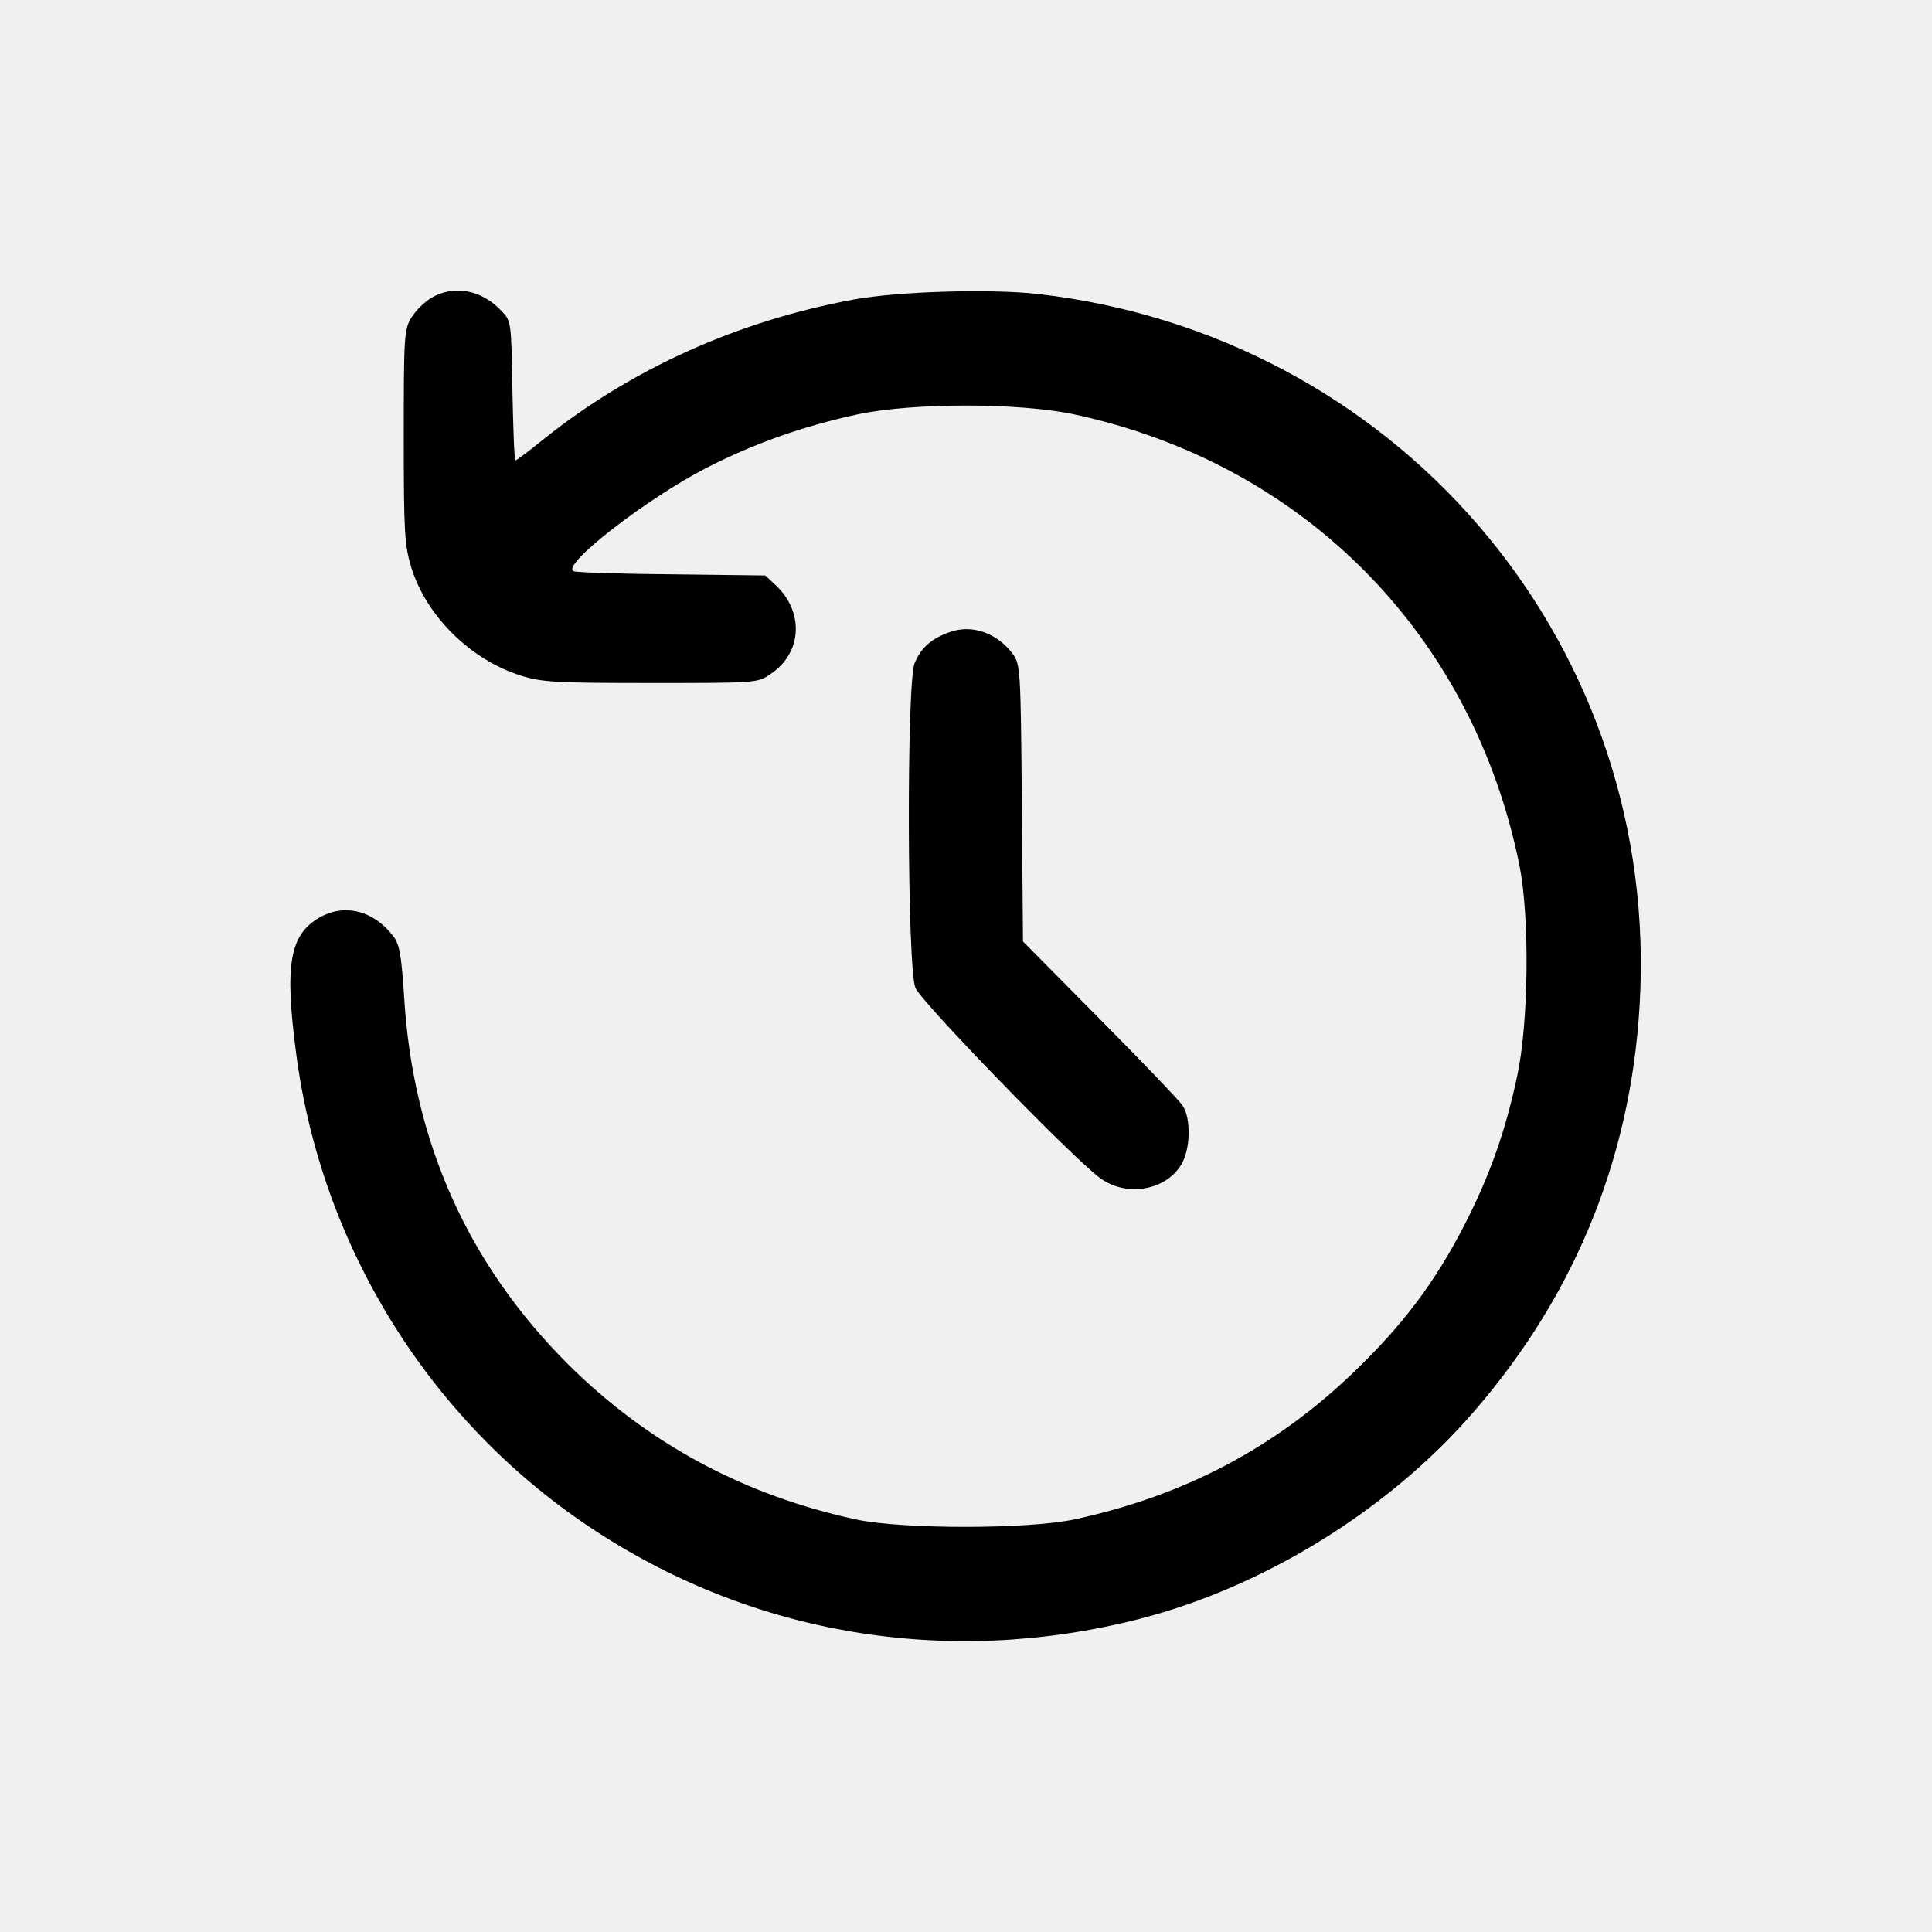
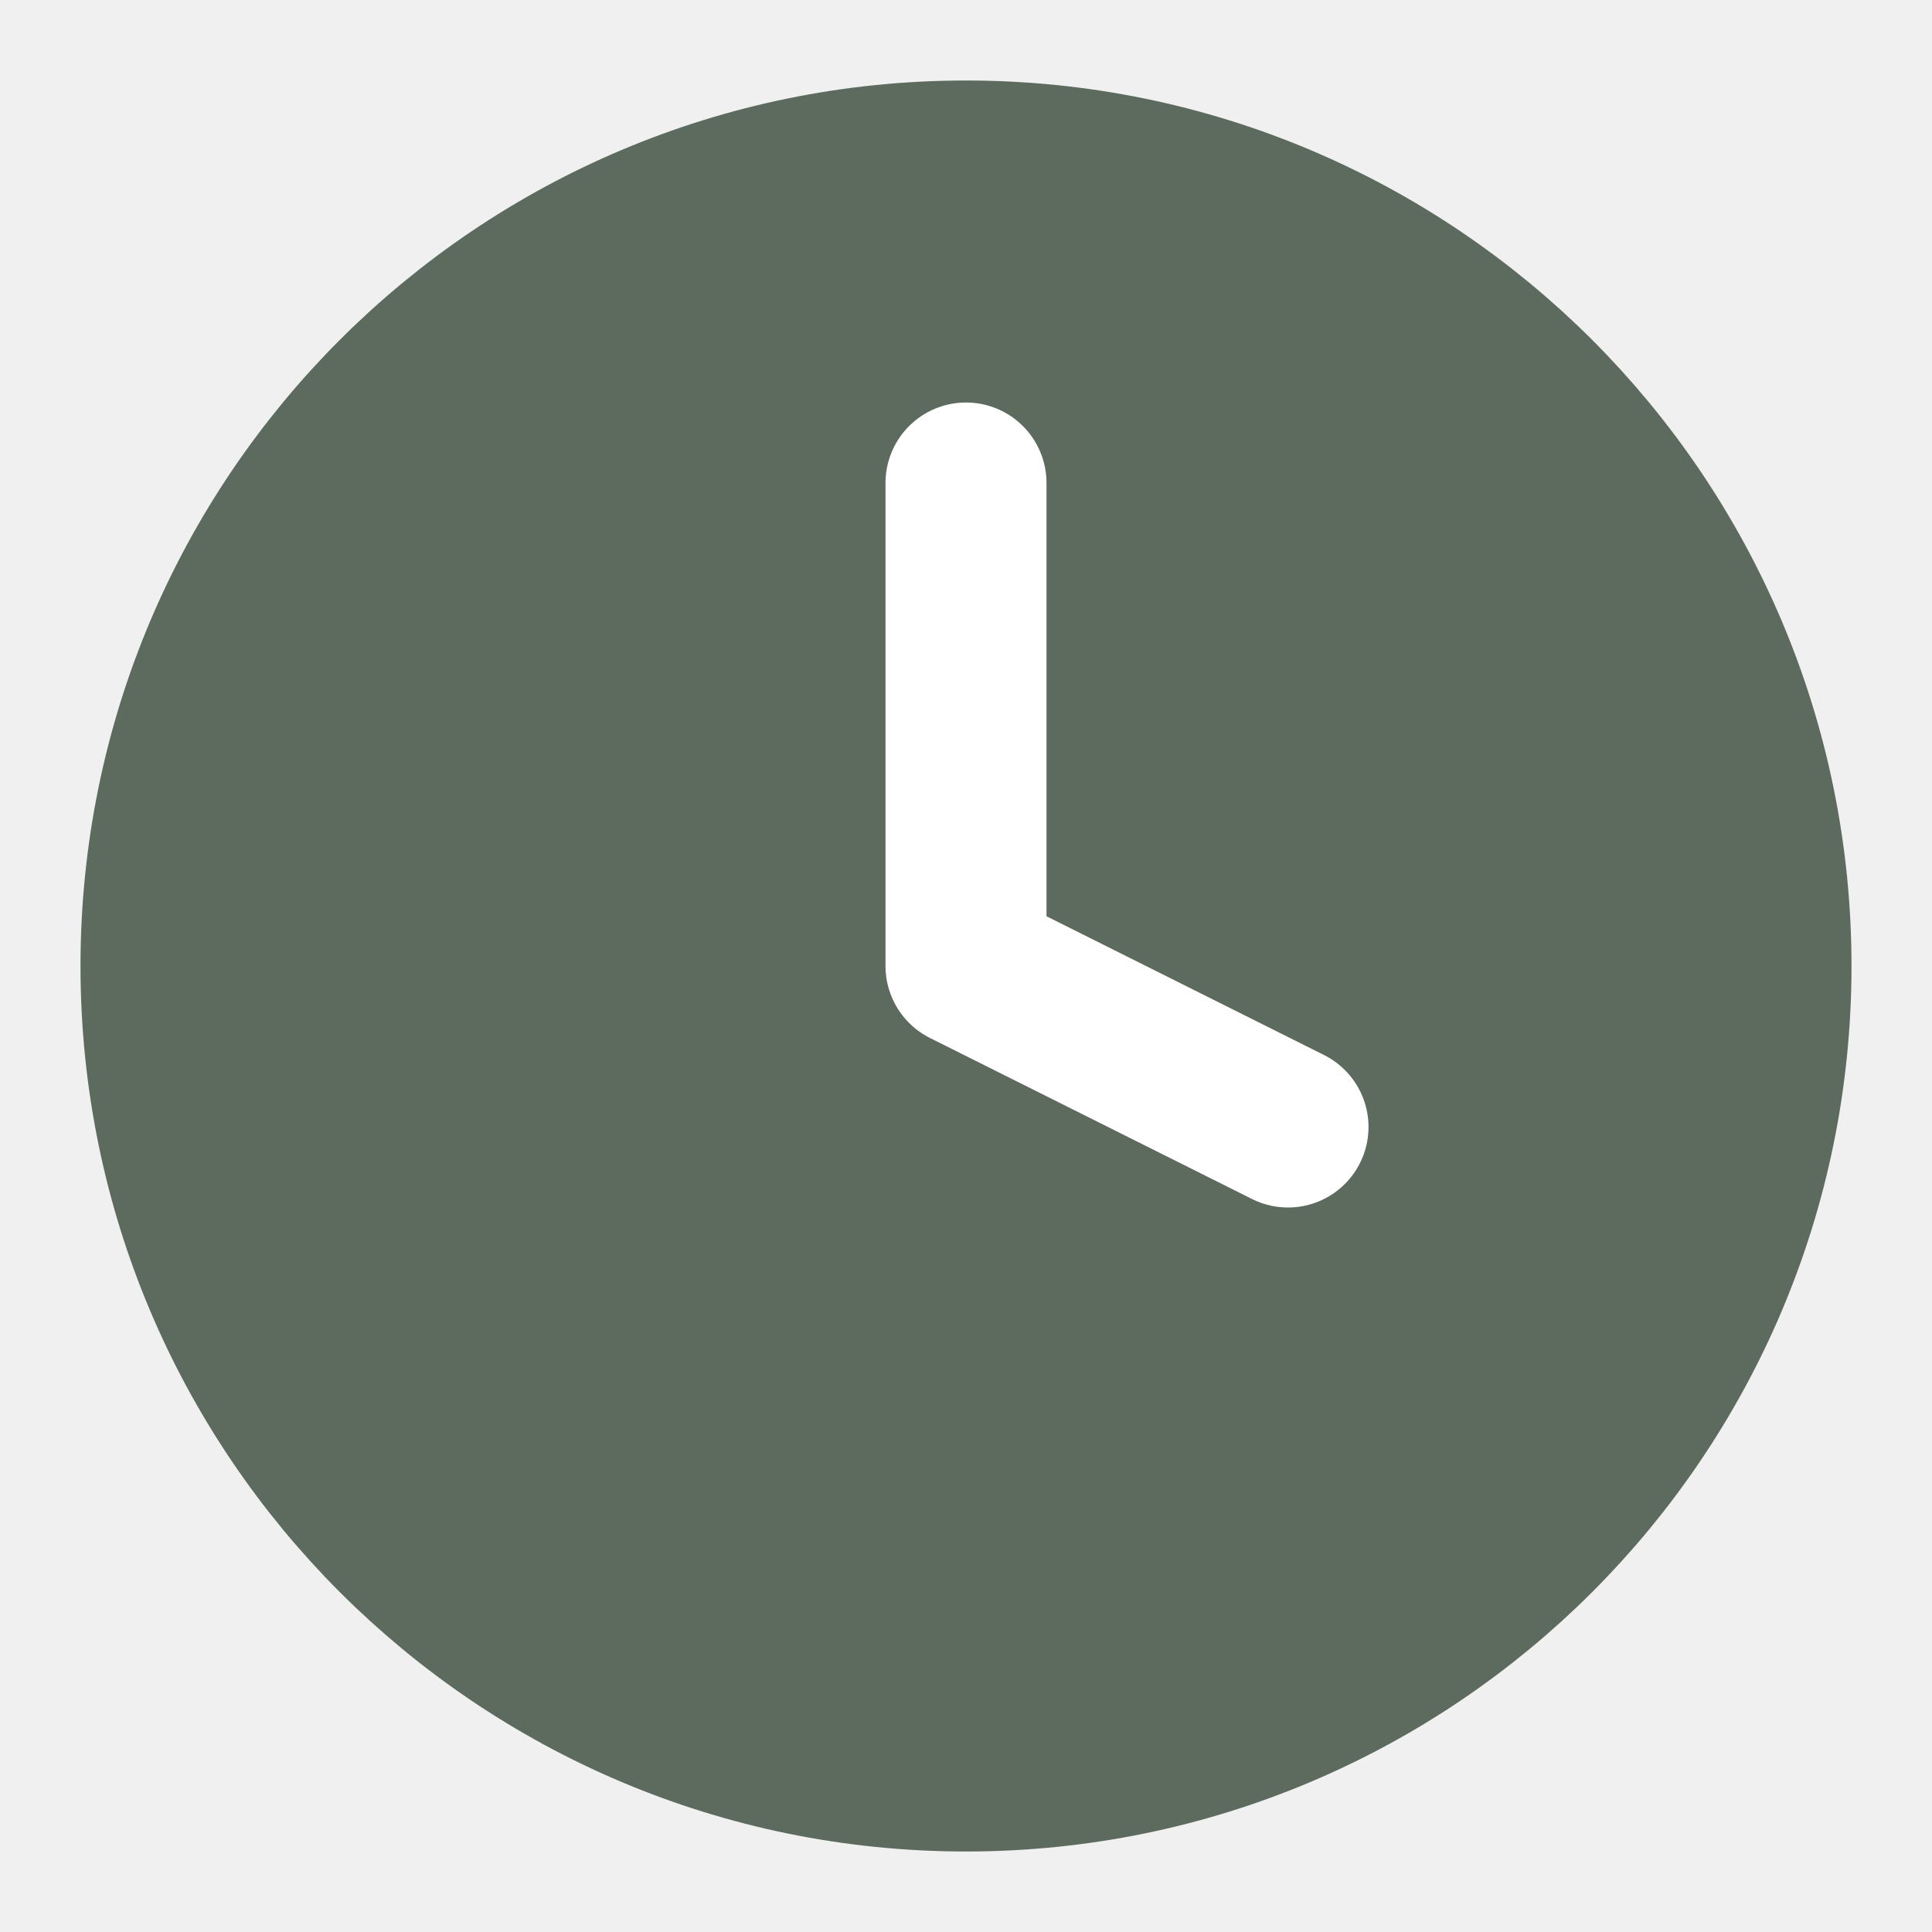
- <svg xmlns="http://www.w3.org/2000/svg" version="1.0" width="512pt" height="512pt" viewBox="0 0 512 512" preserveAspectRatio="xMidYMid meet">
-   <g transform="translate(0,512) scale(0.1,-0.1)" fill="#000000" stroke="none">
-     <path d="M1142 4330 c-18 -11 -41 -34 -52 -52 -19 -31 -20 -51 -20 -314 0 -255 2 -288 20 -348 40 -129 157 -244 289 -286 57 -18 91 -20 346 -20 277 0 283 0 316 23 85 56 91 165 14 237 l-27 25 -246 3 c-136 1 -253 5 -261 8 -39 13 192 193 355 276 126 64 251 108 397 140 147 31 427 31 573 0 611 -131 1058 -585 1181 -1197 27 -137 24 -415 -6 -555 -32 -151 -74 -268 -142 -400 -77 -149 -161 -261 -291 -386 -208 -200 -448 -327 -738 -390 -121 -27 -458 -27 -580 -1 -298 64 -554 202 -765 412 -266 266 -411 591 -434 973 -7 108 -12 139 -28 160 -52 69 -130 89 -197 50 -79 -46 -92 -126 -61 -361 67 -509 351 -968 775 -1252 429 -288 950 -375 1457 -246 333 85 664 290 888 549 277 319 426 696 442 1117 36 941 -654 1738 -1597 1846 -126 14 -370 7 -489 -15 -307 -57 -589 -184 -823 -372 -37 -30 -69 -54 -72 -54 -3 0 -6 83 -8 184 -3 181 -3 185 -28 211 -54 58 -128 71 -188 35z" />
-     <path d="M2517 3445 c-48 -17 -76 -41 -93 -82 -22 -51 -20 -809 2 -861 16 -38 413 -447 488 -503 69 -52 174 -35 216 34 25 40 27 123 4 157 -9 14 -108 117 -220 230 l-203 205 -3 367 c-3 355 -4 367 -24 395 -42 56 -108 79 -167 58z" />
-   </g>
+ <svg xmlns="http://www.w3.org/2000/svg" width="24" height="24" viewBox="0 0 24 24" fill="none" stroke="#5C6B5E" stroke-width="2" stroke-linecap="round" stroke-linejoin="round">
+   <circle cx="12" cy="12" r="10" fill="#5C6B5E" stroke="#5C6B5E" />
+   <polyline points="12 6 12 12 16 14" stroke="white" stroke-width="2" />
</svg>
